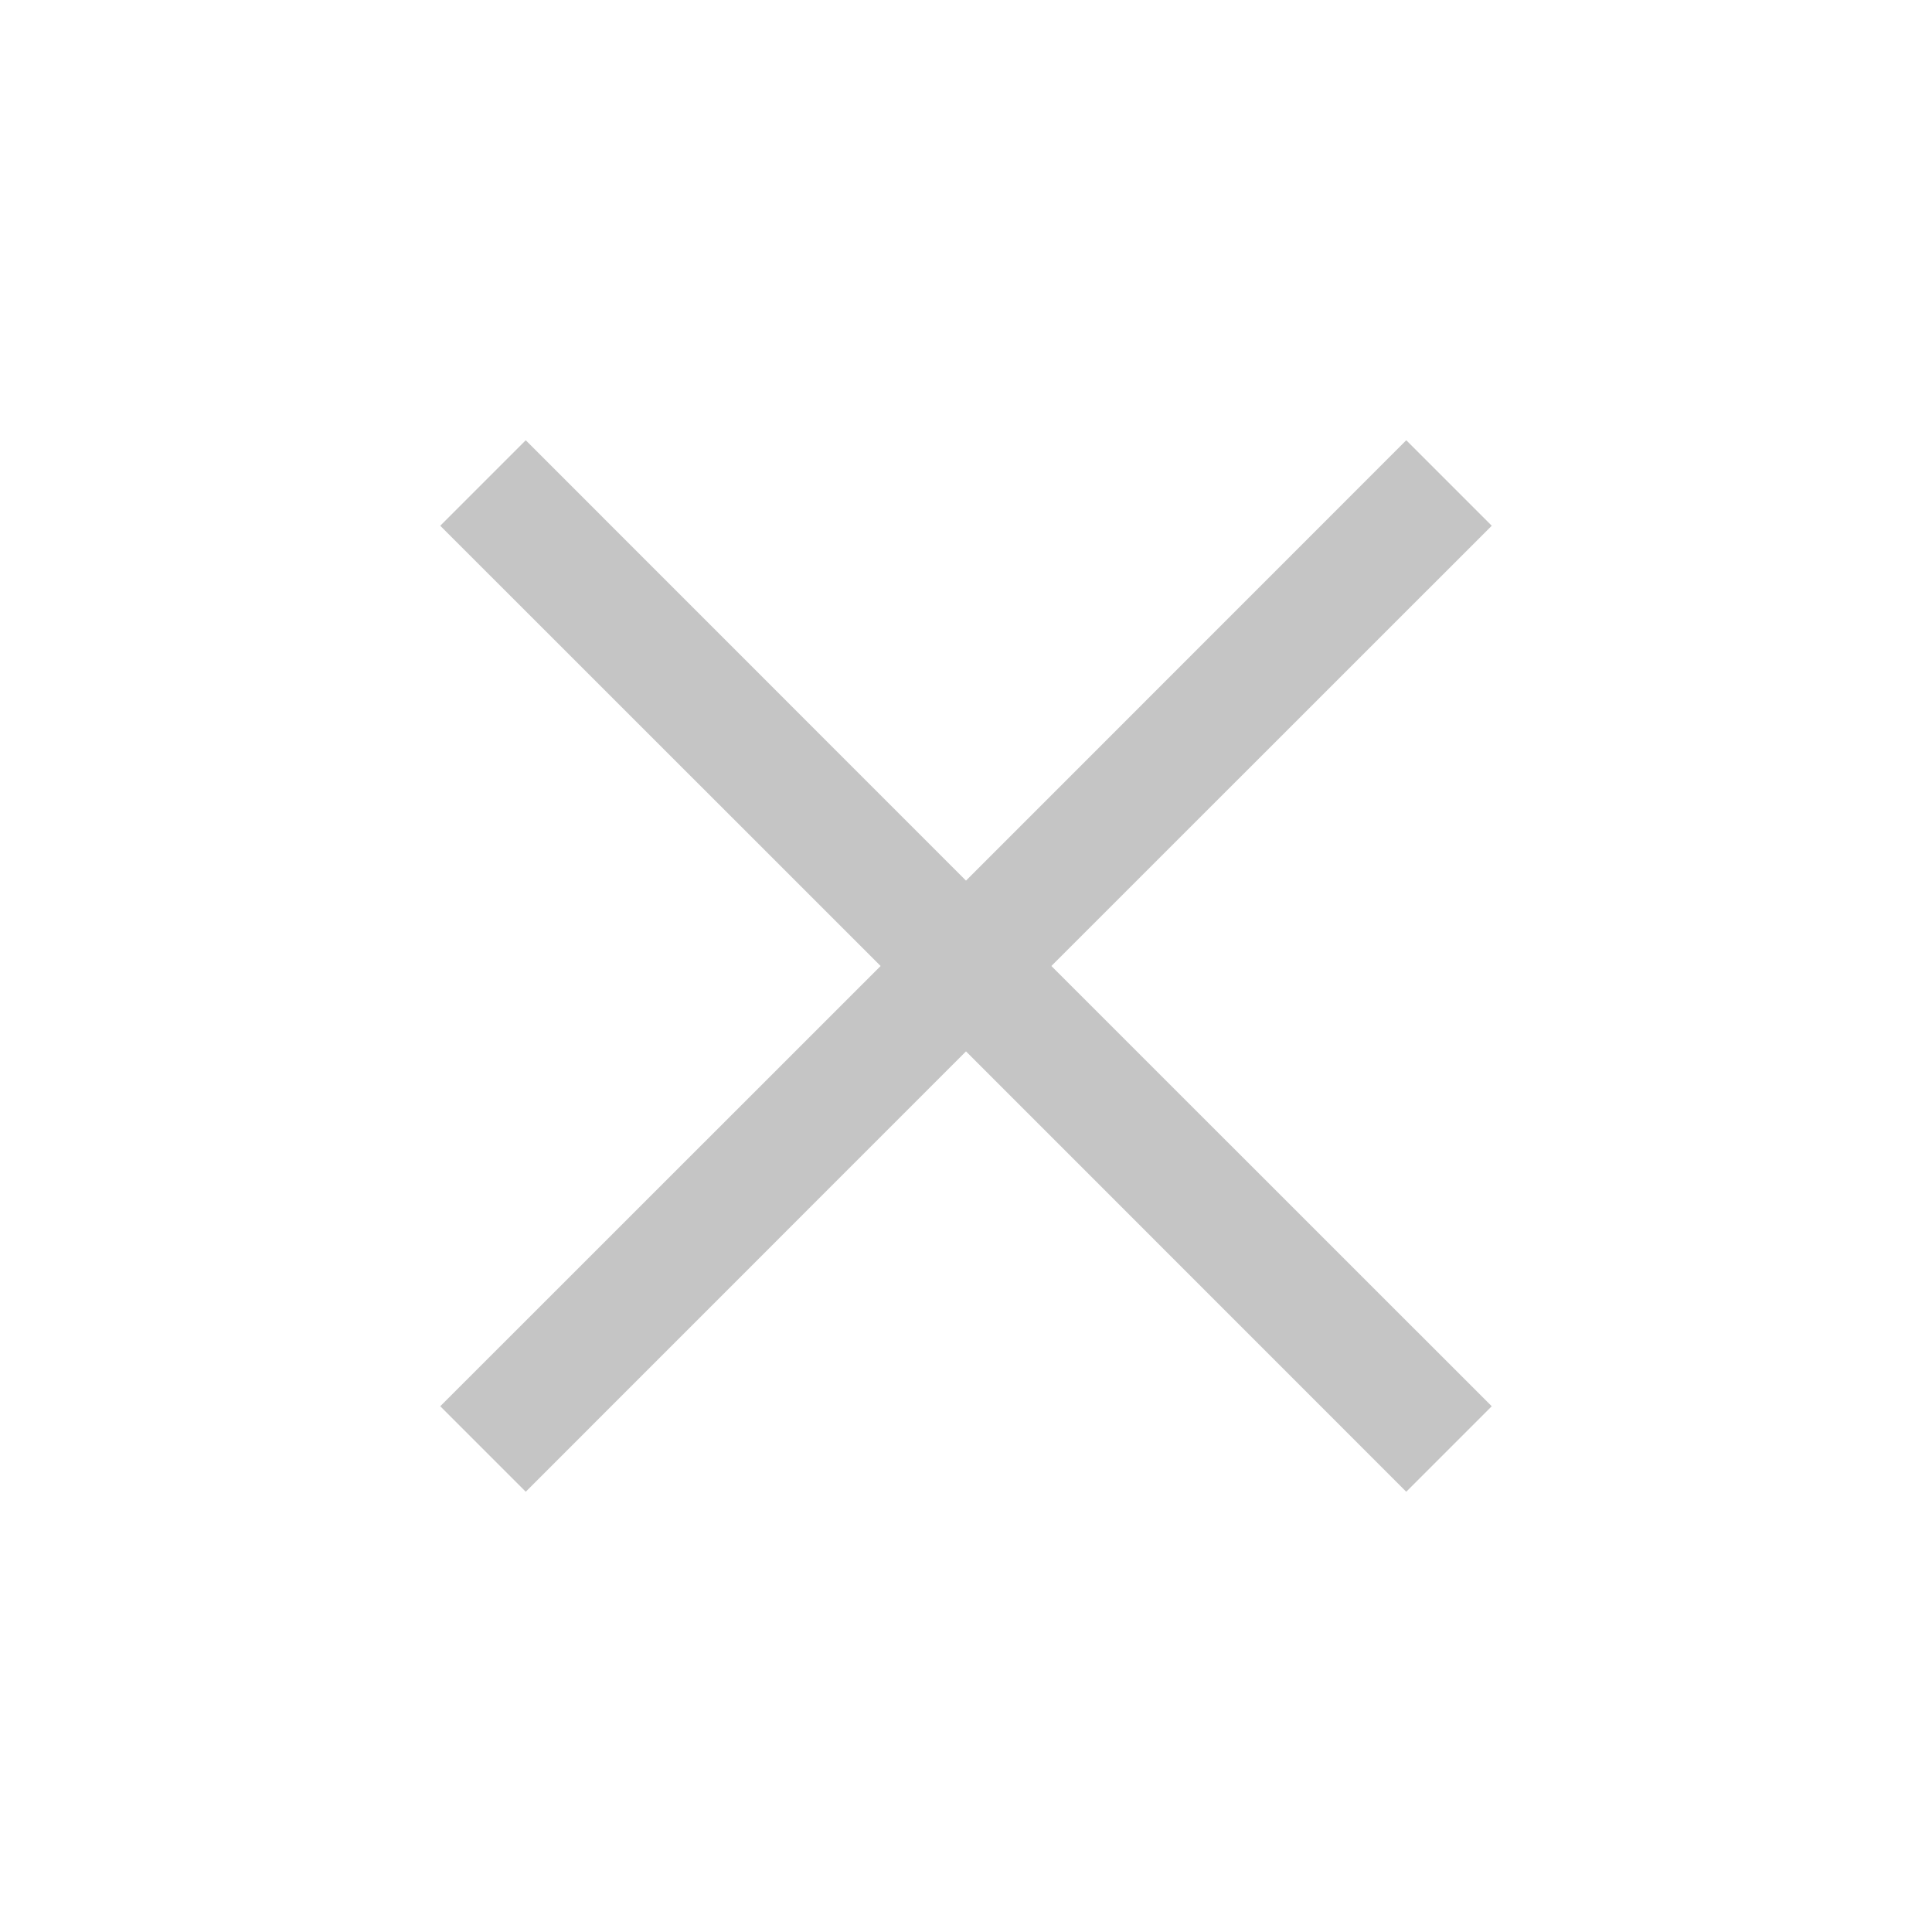
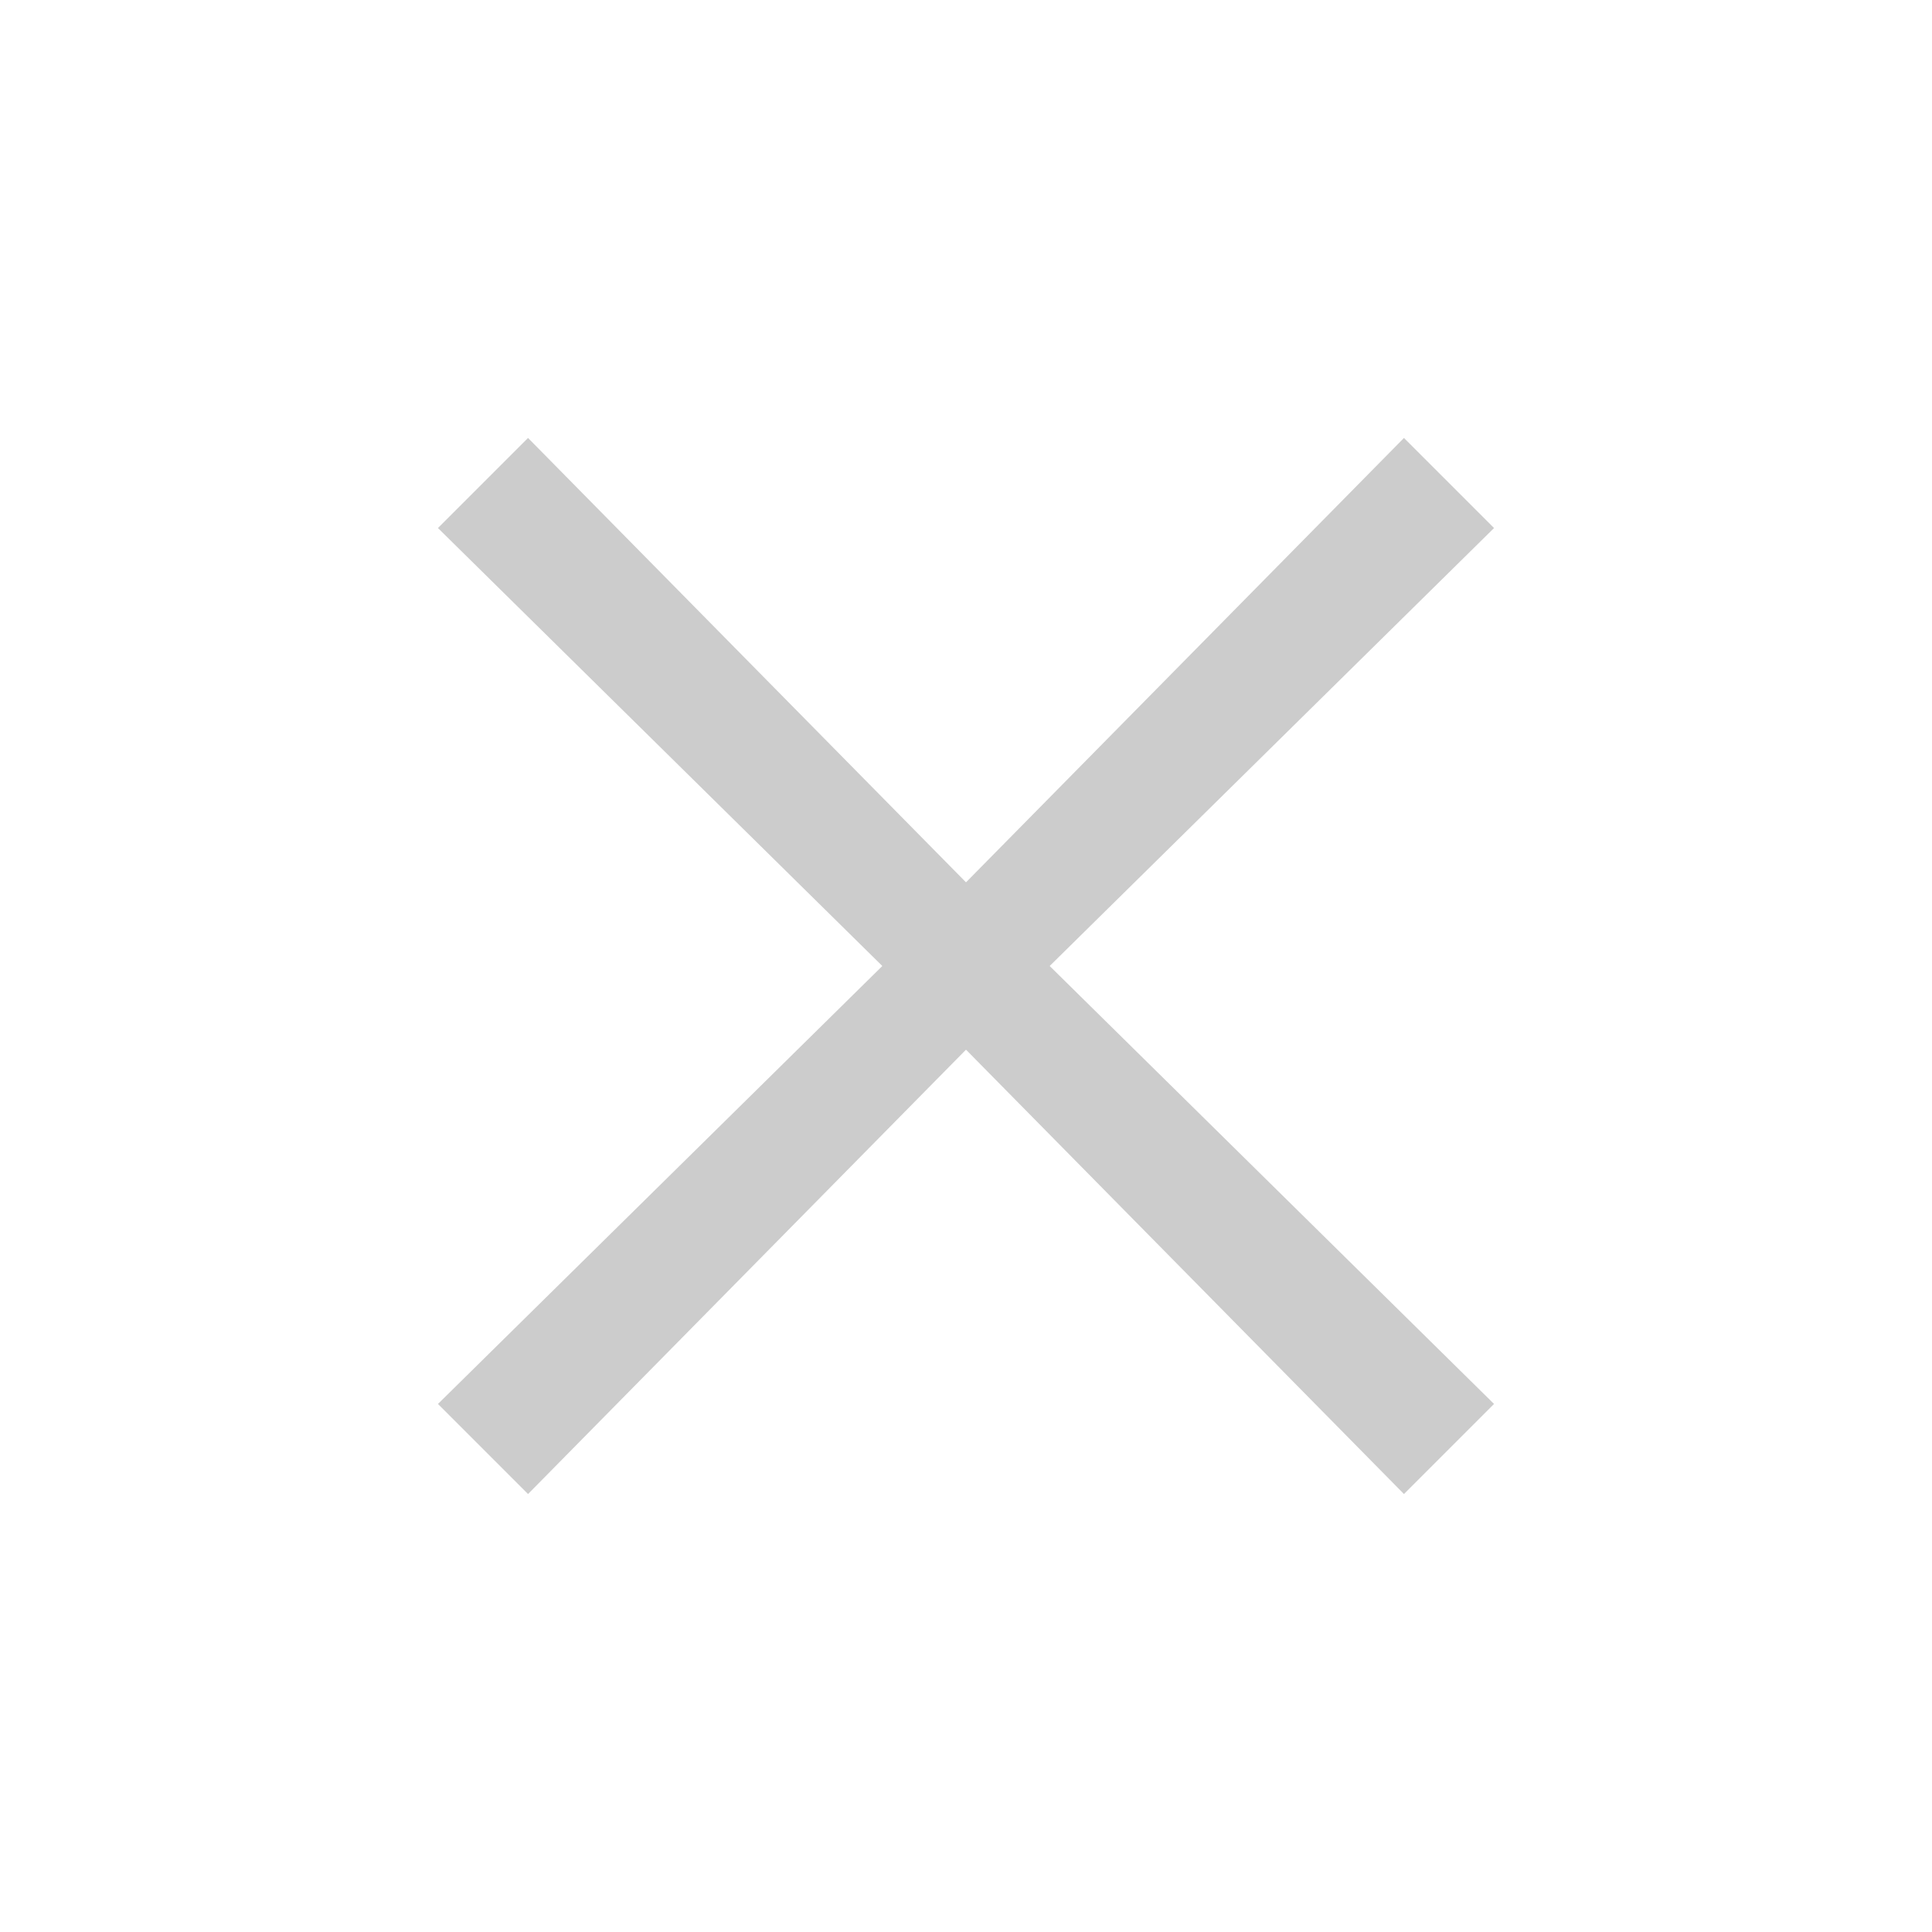
<svg xmlns="http://www.w3.org/2000/svg" width="16" height="16" viewBox="0 0 16 16" fill="none">
-   <path fill-rule="evenodd" clip-rule="evenodd" d="M8 8.707L11.646 12.354L12.354 11.646L8.707 8L12.354 4.354L11.646 3.646L8 7.293L4.354 3.646L3.646 4.354L7.293 8L3.646 11.646L4.354 12.354L8 8.707Z" fill="#C5C5C5" />
+   <path d="M8 8.693L11.627 12.373L12.373 11.627L8.693 8L12.373 4.373L11.627 3.627L8 7.307L4.373 3.627L3.627 4.373L7.307 8L3.627 11.627L4.373 12.373L8 8.693Z" fill="#CCCCCC" />
</svg>
